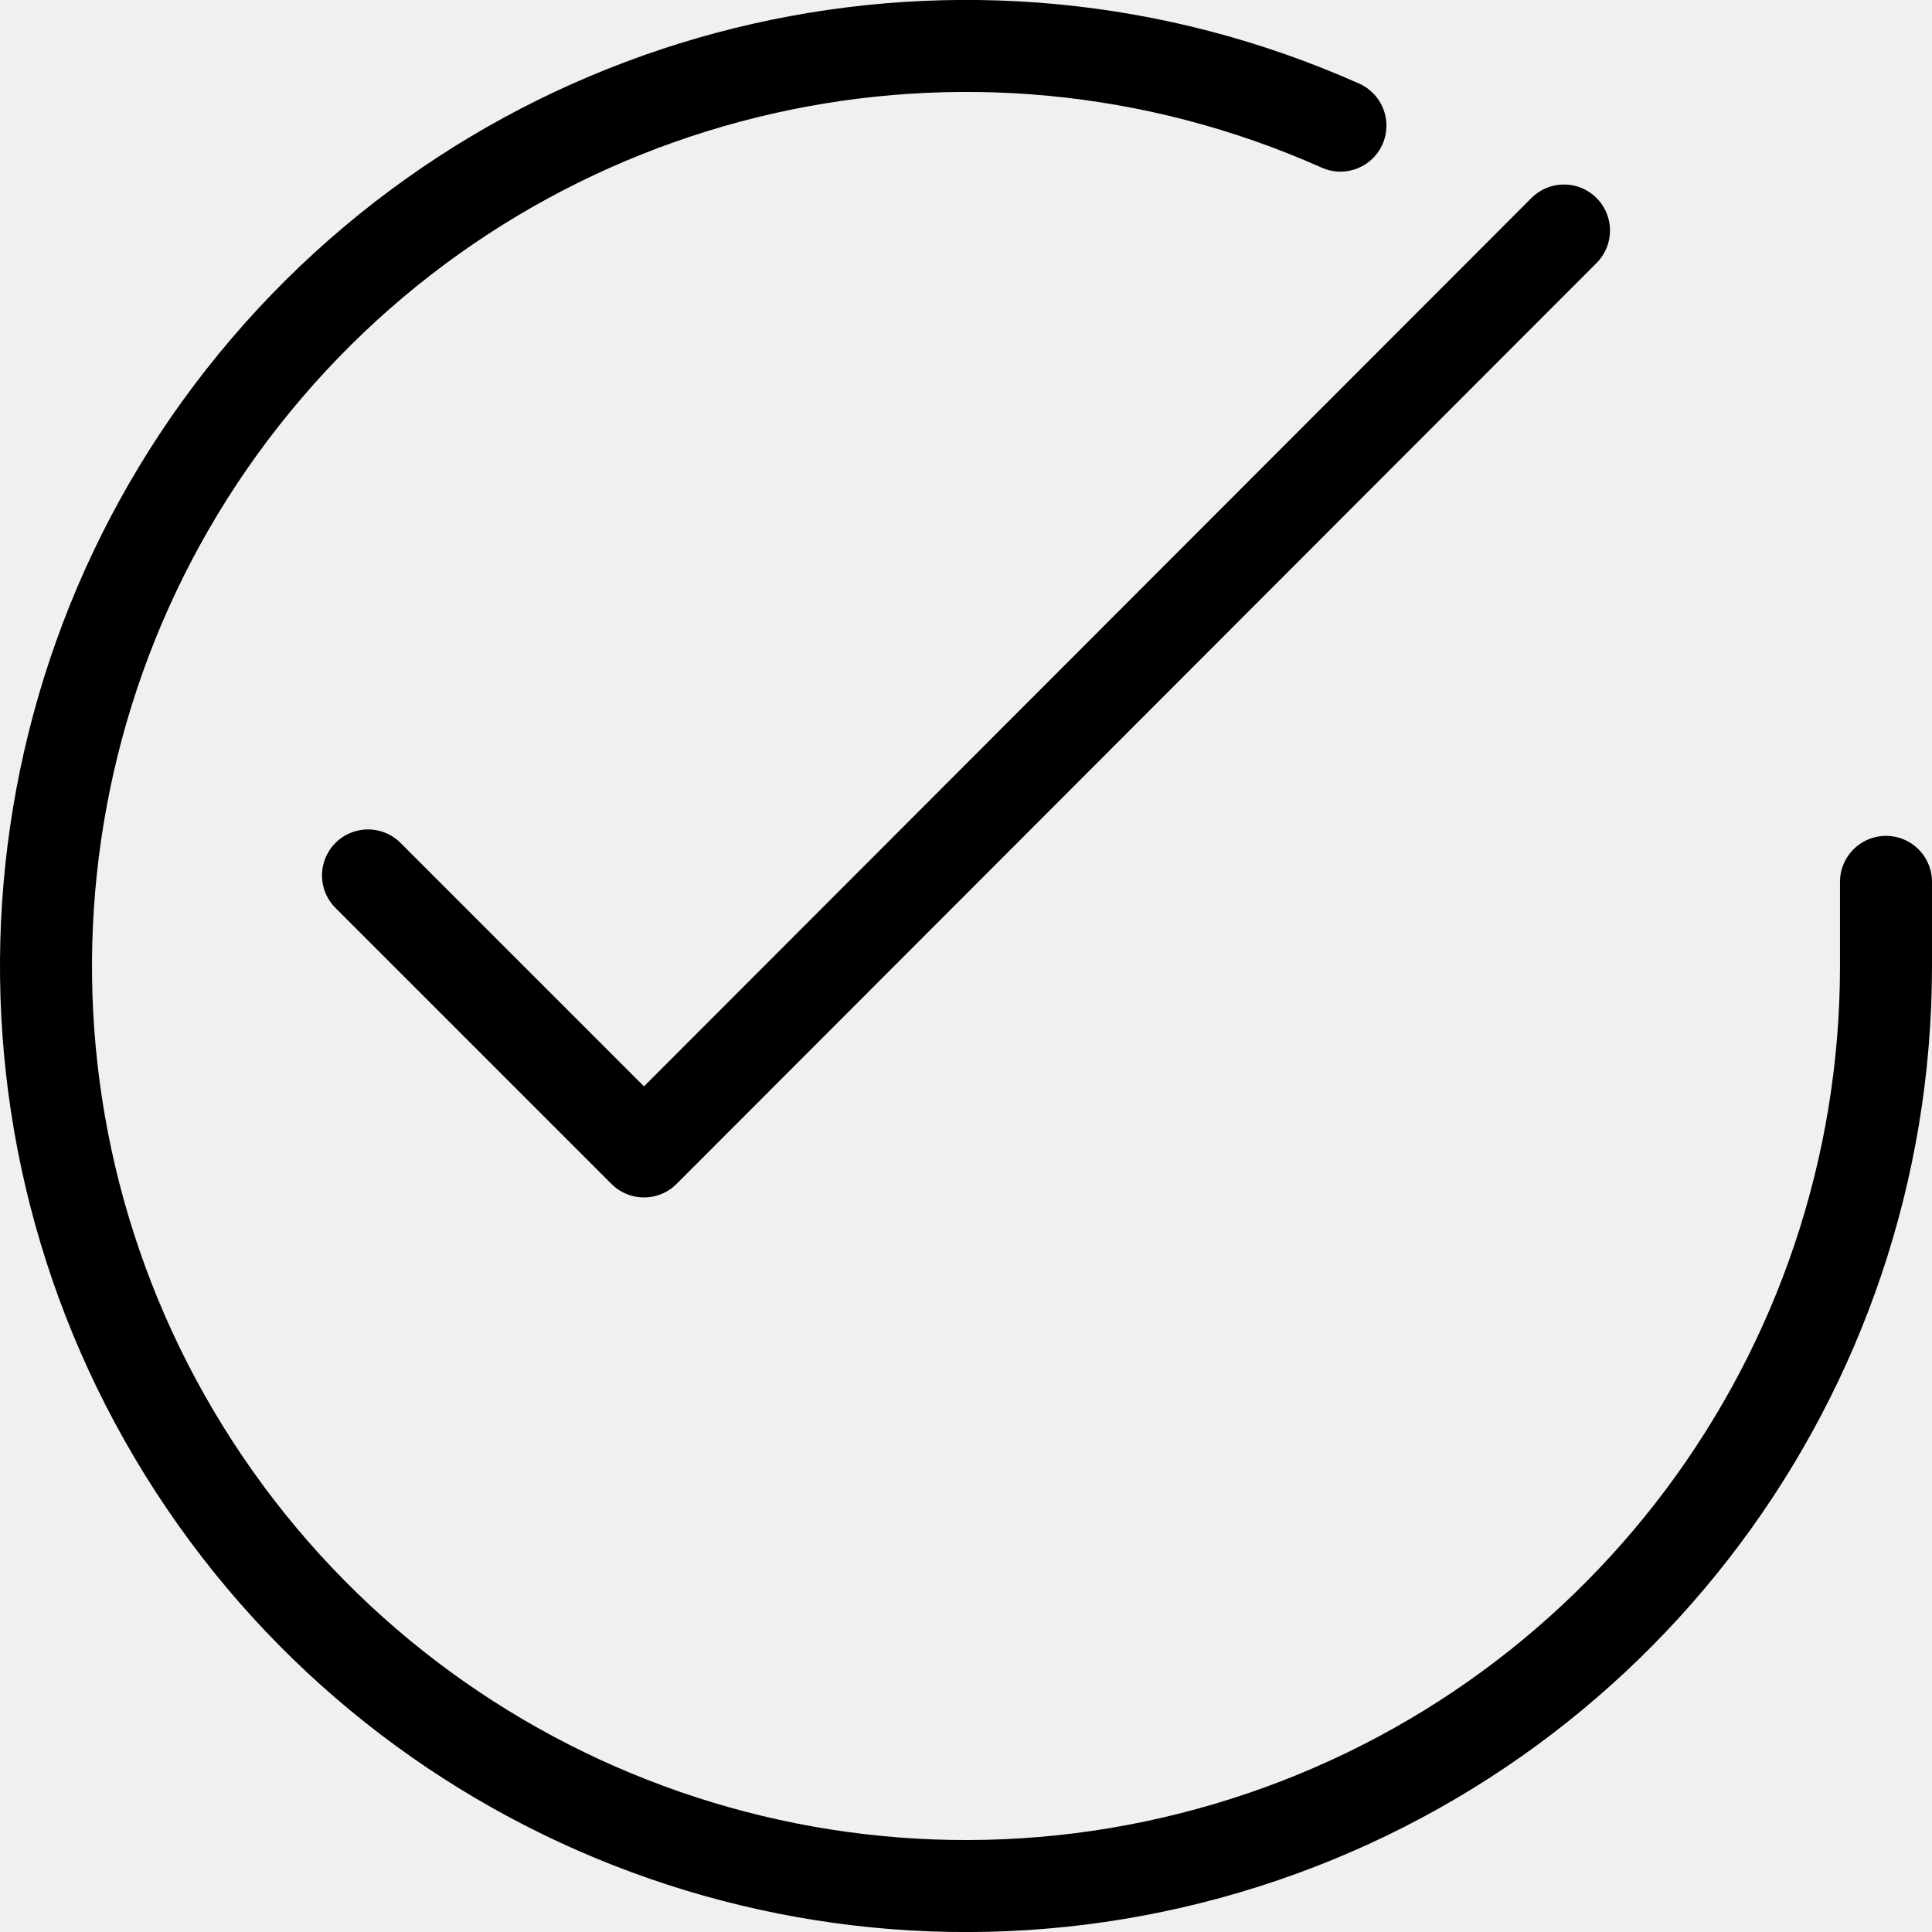
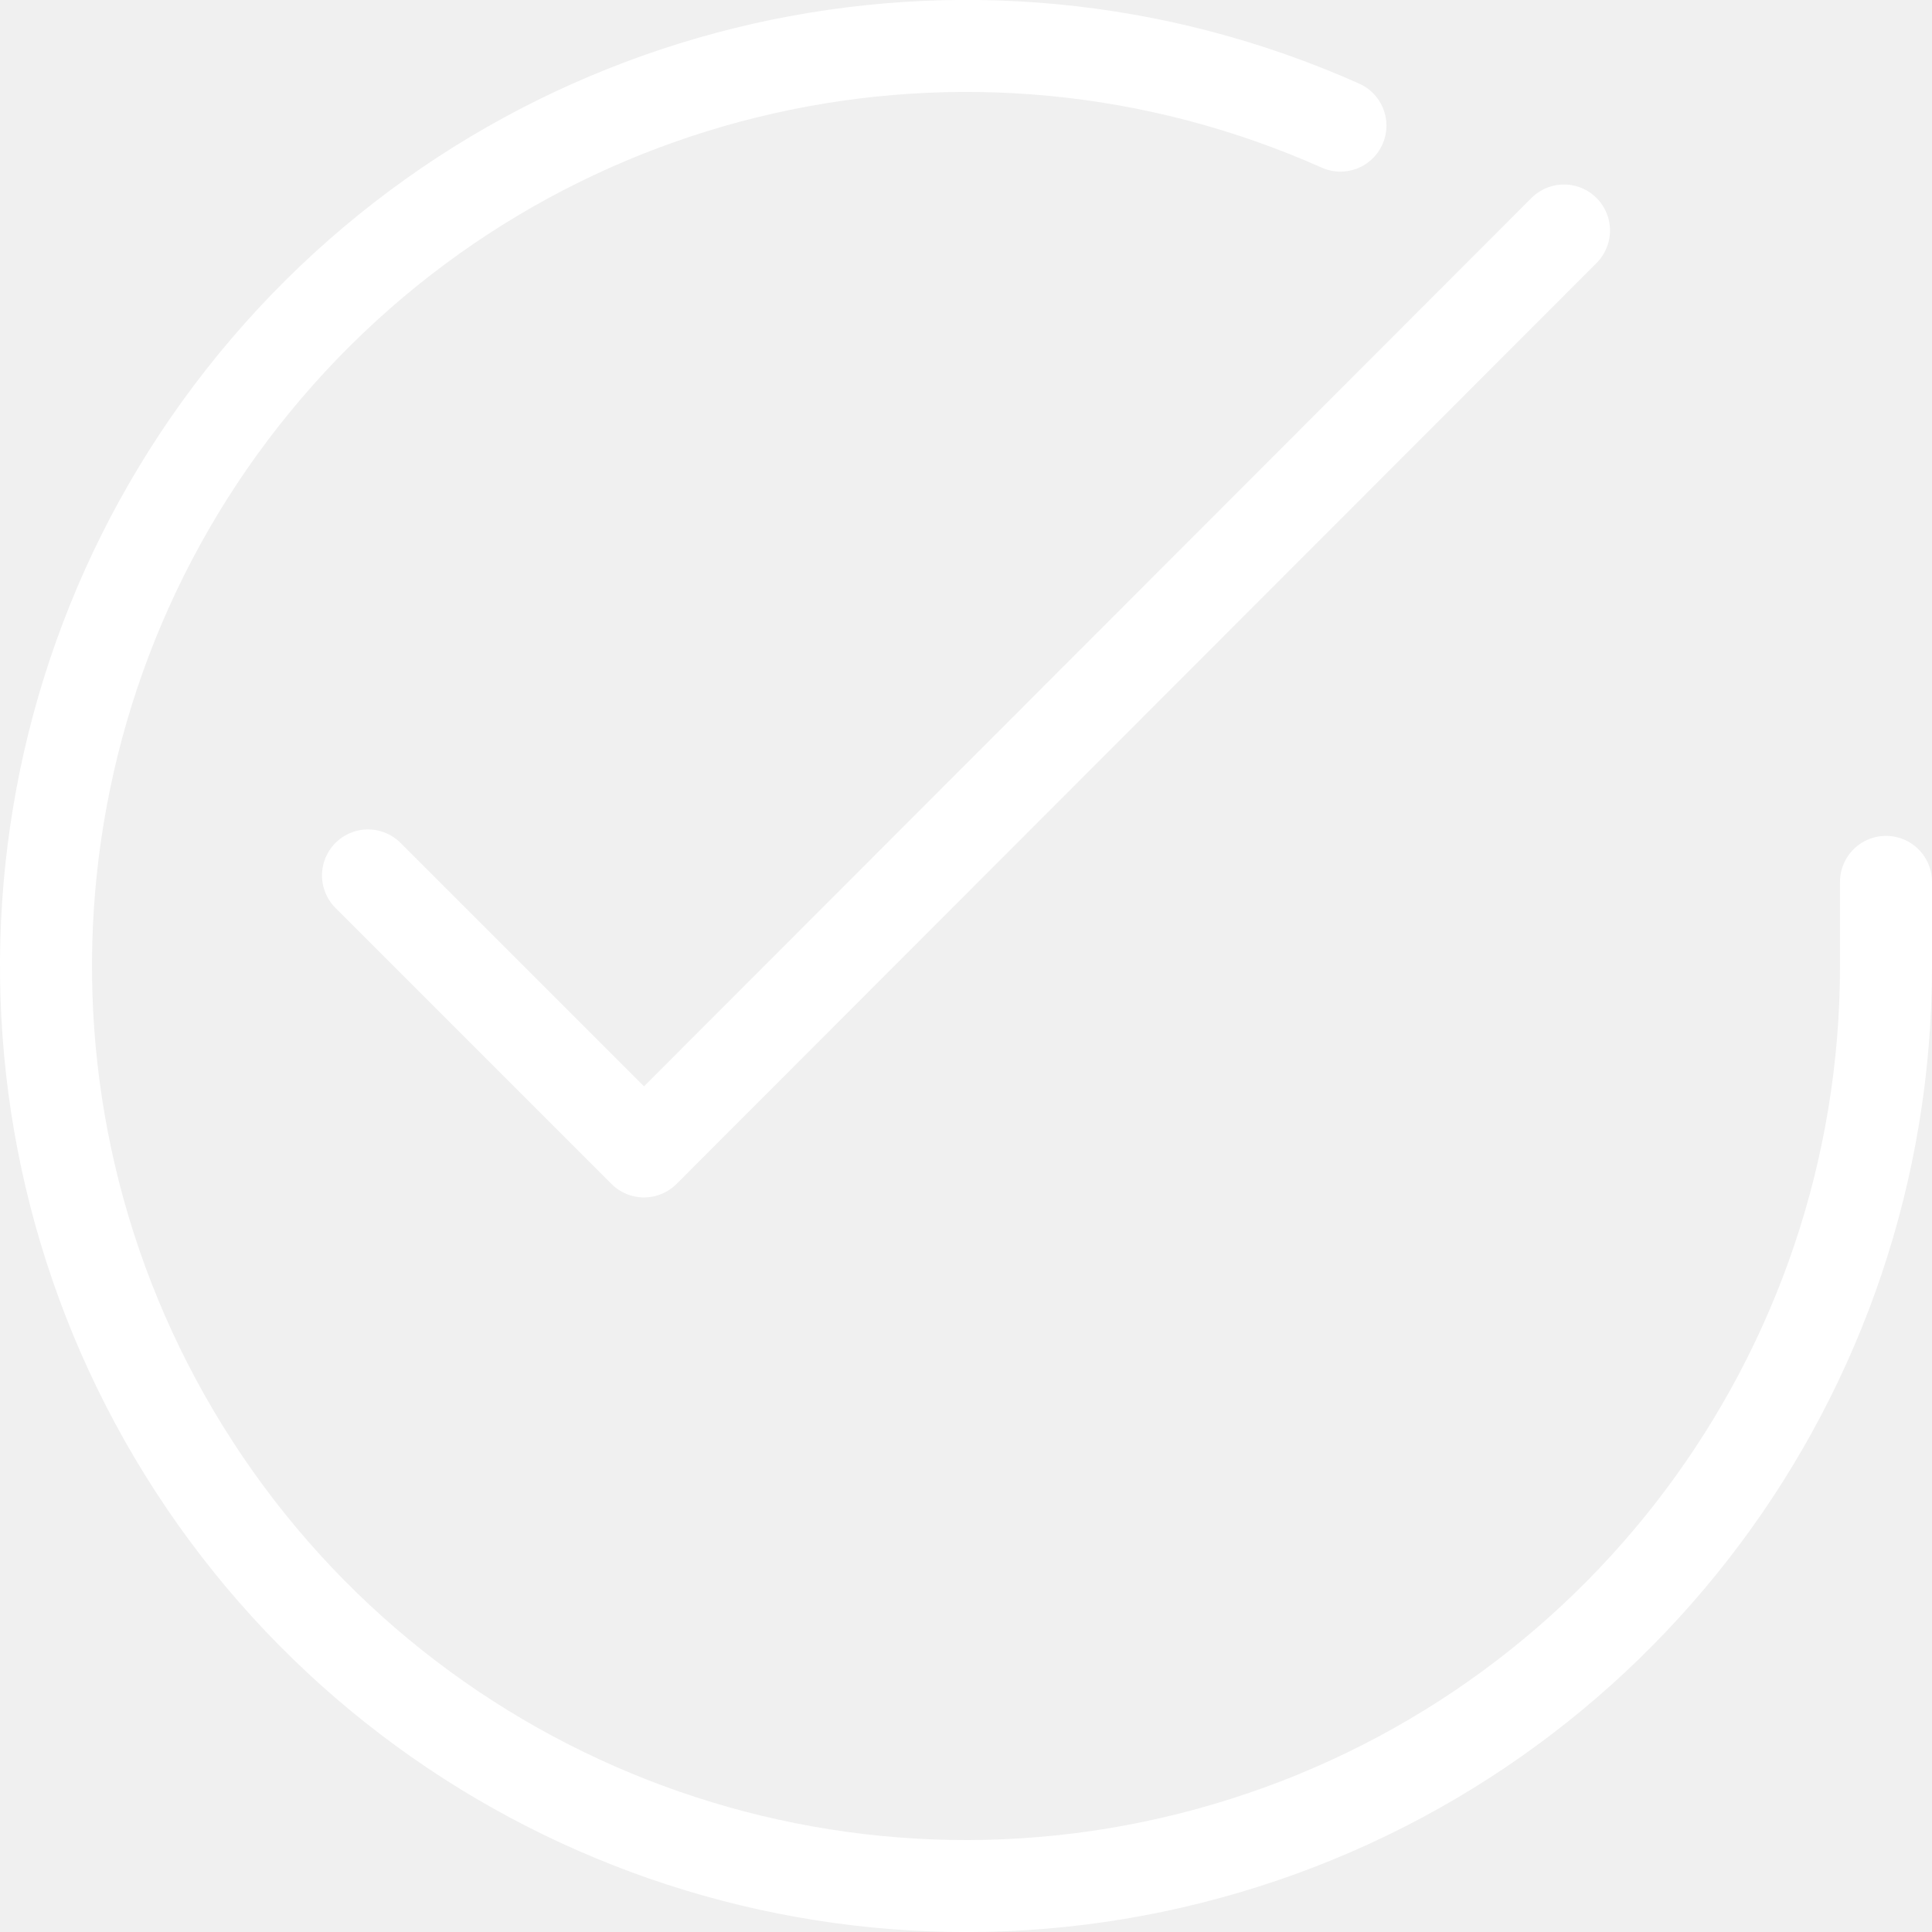
<svg xmlns="http://www.w3.org/2000/svg" width="42" height="42" fill="none">
-   <path d="M41 19.171v1.84a20 20 0 11-11.86-18.28" stroke="#000" stroke-width="2" stroke-linecap="round" stroke-linejoin="round" />
-   <path d="M34 5.011l-20 20.02-6-6" stroke="#000" stroke-width="2" stroke-linecap="round" stroke-linejoin="round" />
+   <path d="M41 19.171v1.84a20 20 0 11-11.86-18.28" stroke="#fff" stroke-width="2" stroke-linecap="round" stroke-linejoin="round" />
+   <path d="M34 5.011l-20 20.02-6-6" stroke="#fff" stroke-width="2" stroke-linecap="round" stroke-linejoin="round" />
</svg>
